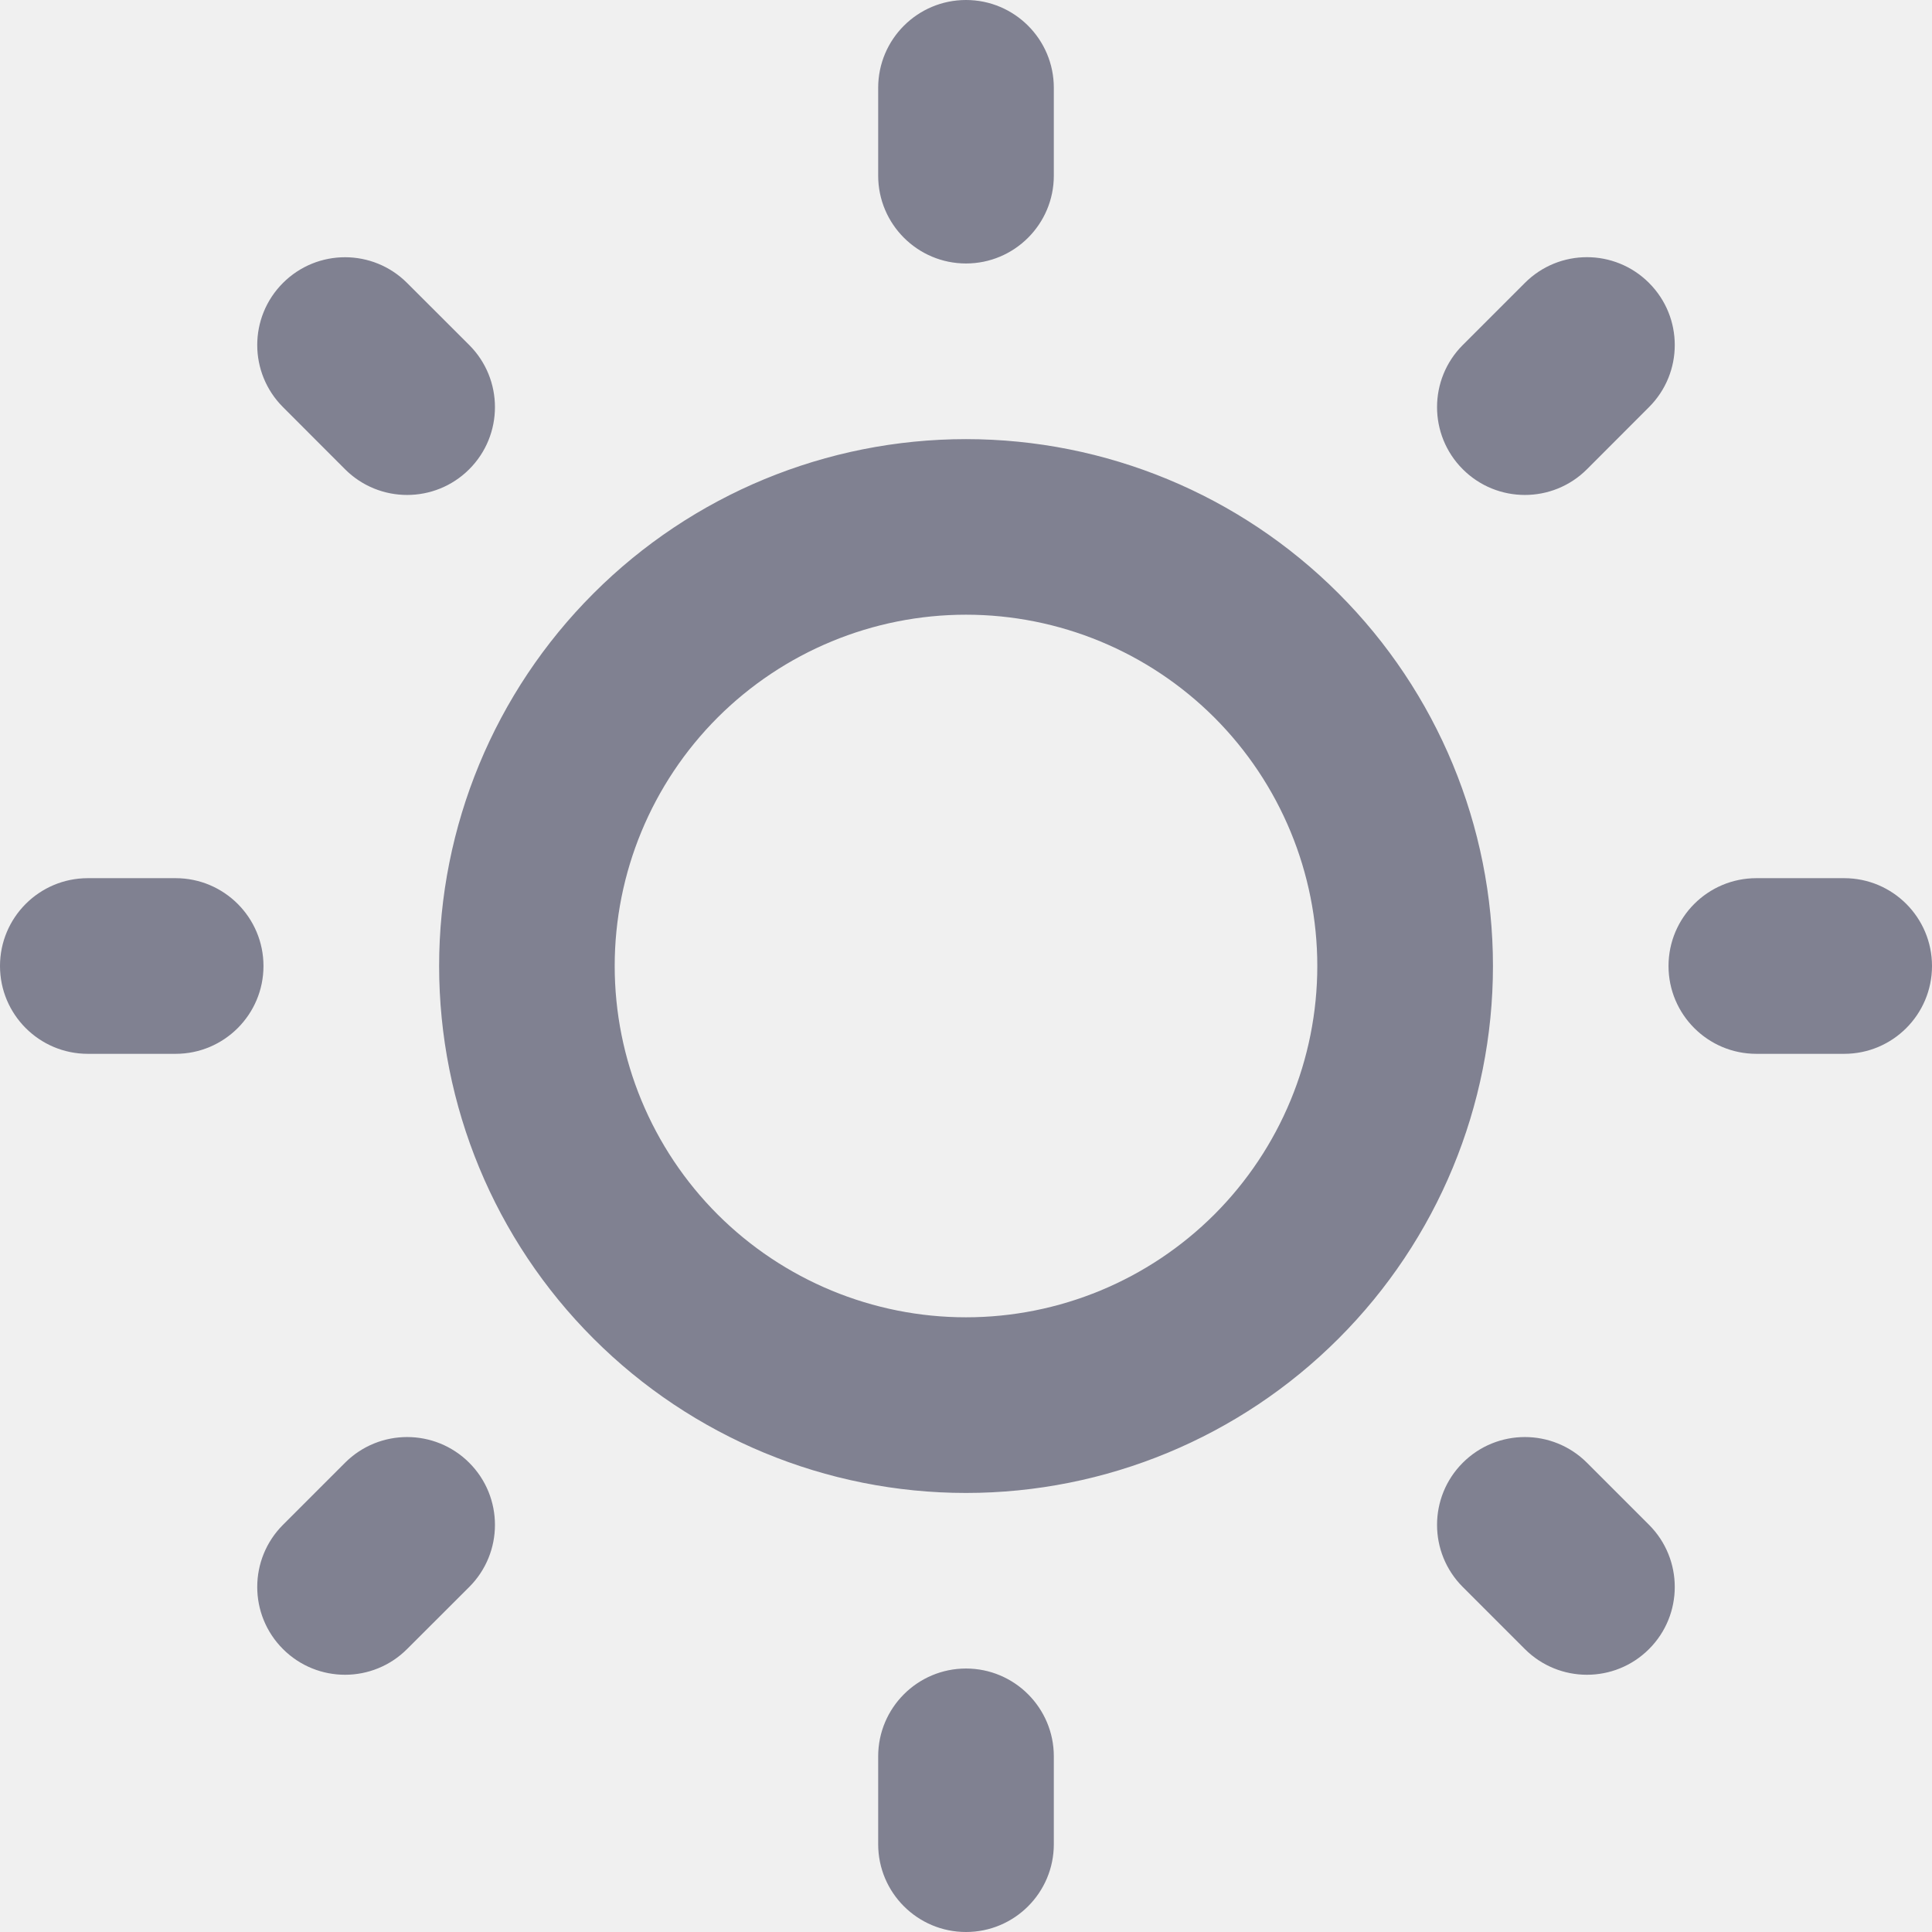
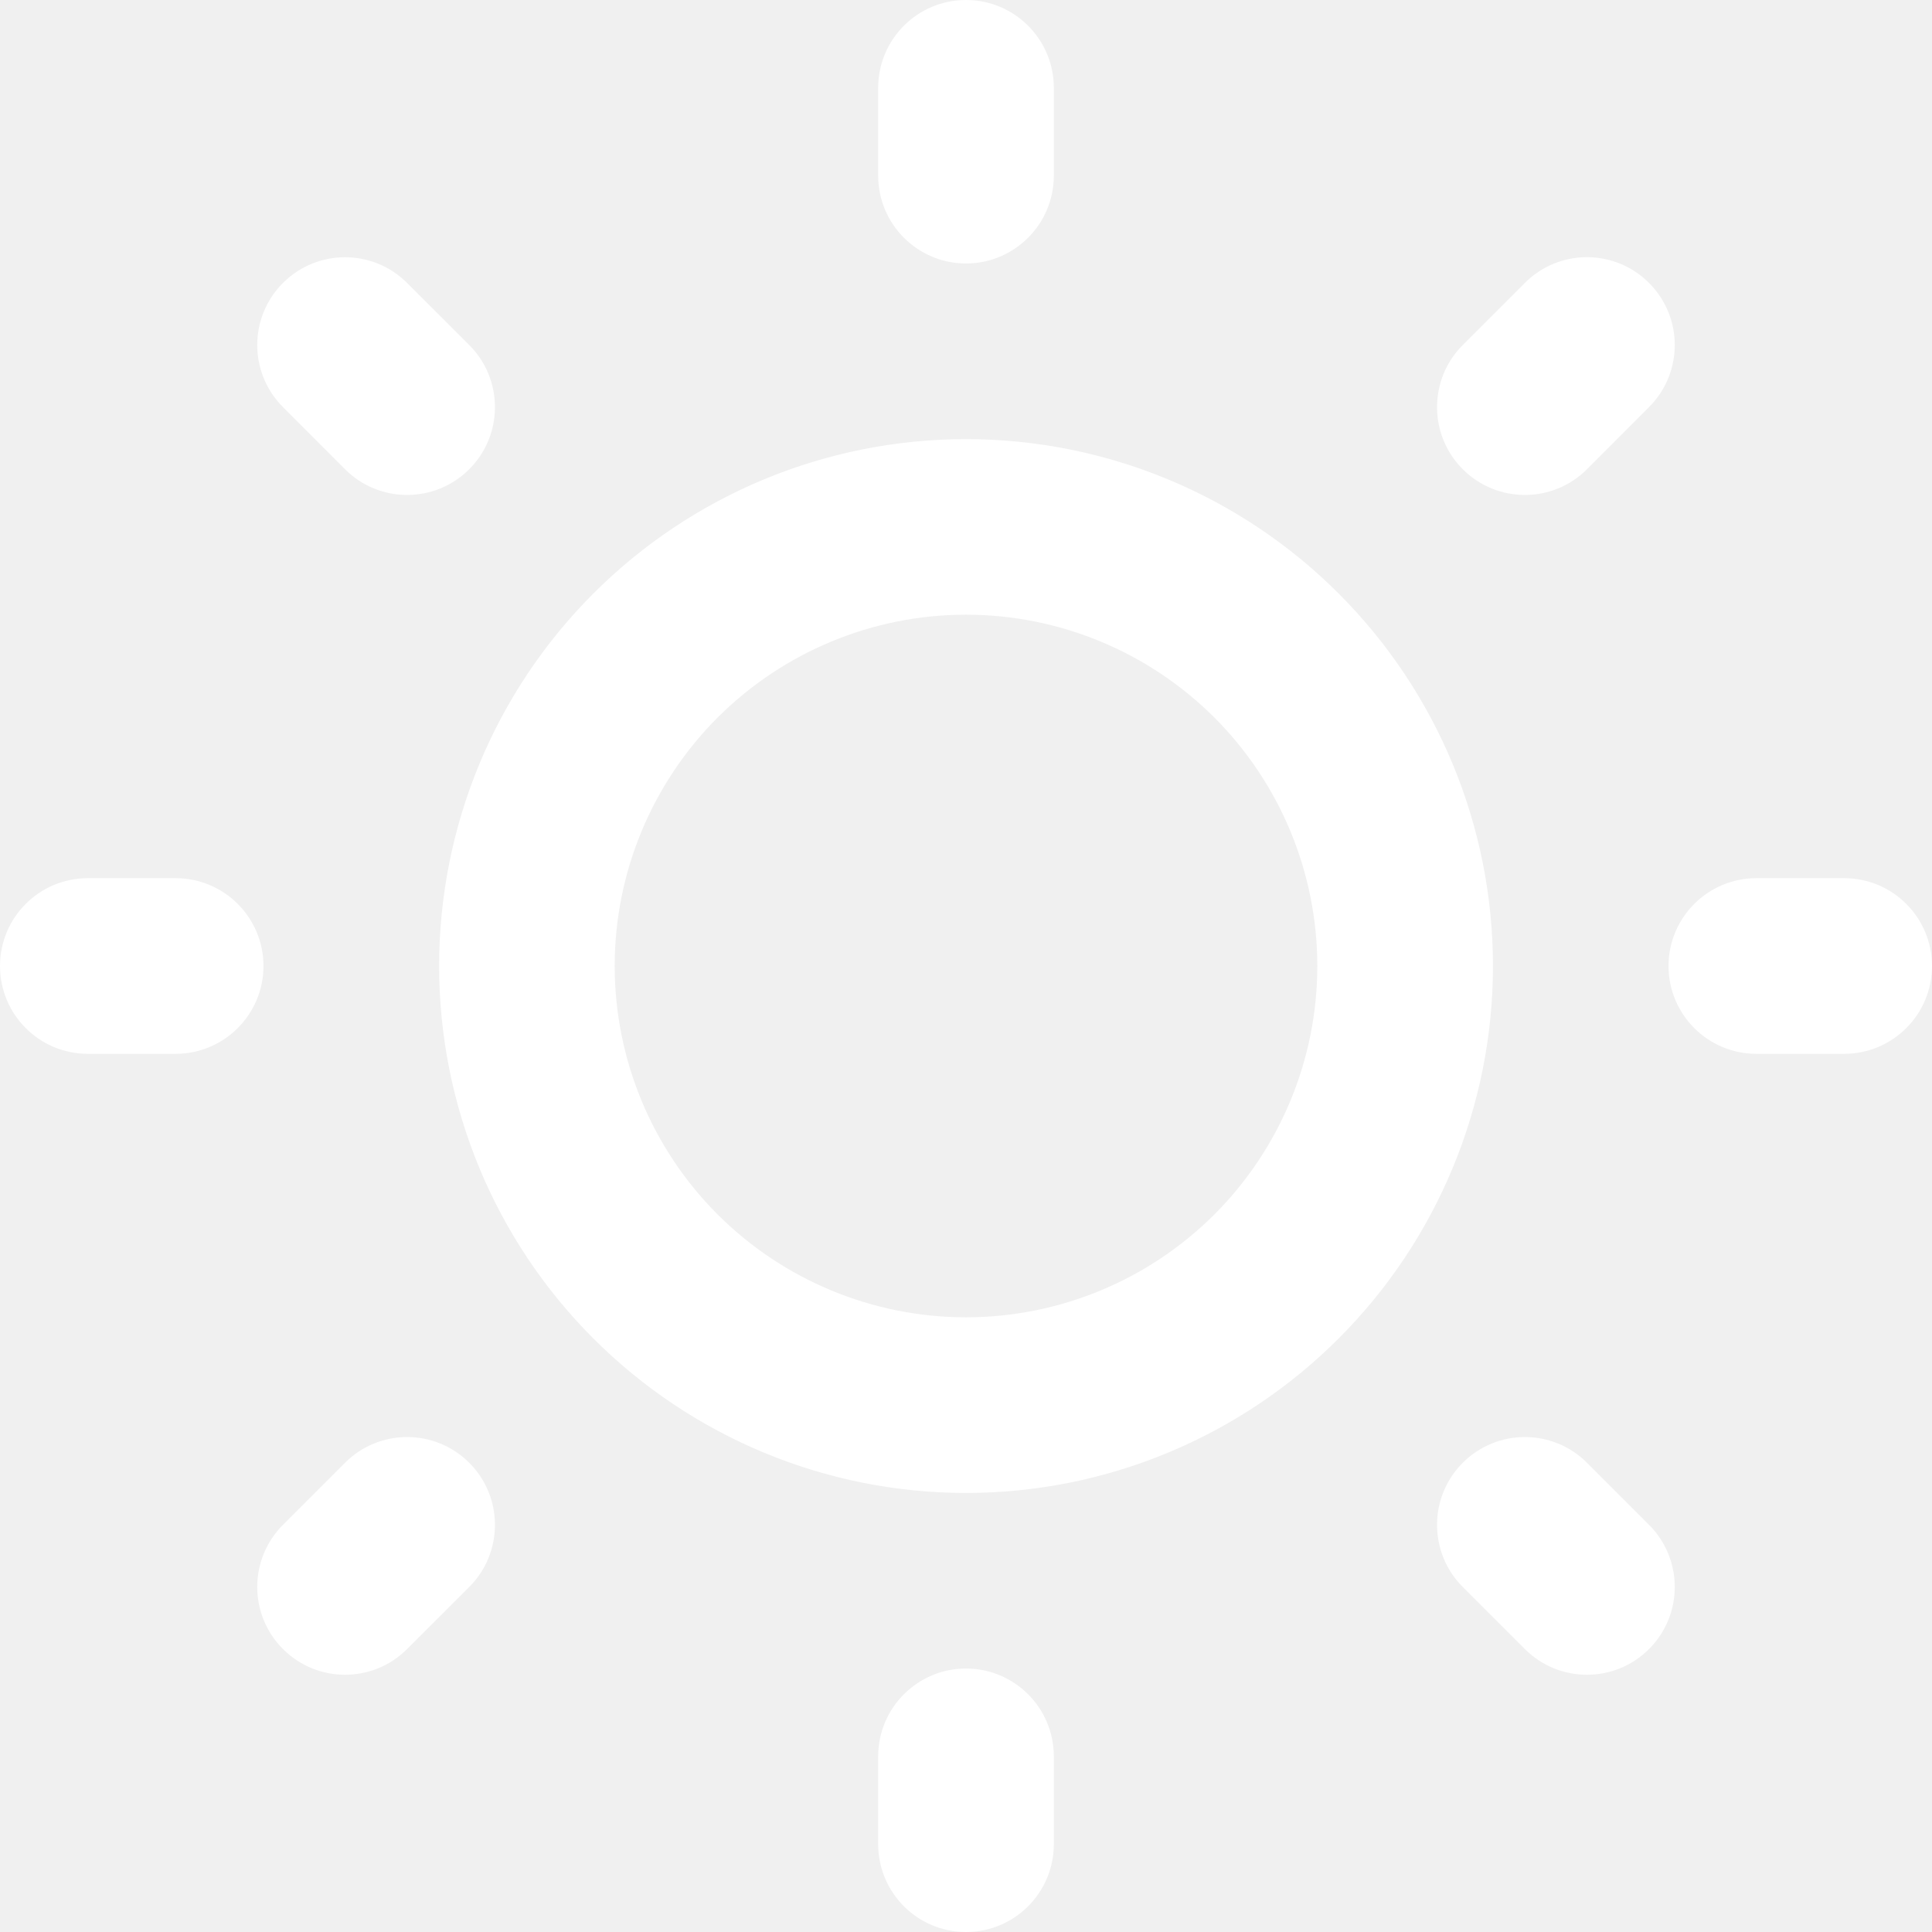
<svg xmlns="http://www.w3.org/2000/svg" width="24" height="24" viewBox="0 0 24 24" fill="none">
-   <path d="M12 18.546C10.264 18.546 8.599 17.856 7.372 16.628C6.144 15.401 5.455 13.736 5.455 12C5.455 10.264 6.144 8.599 7.372 7.372C8.599 6.144 10.264 5.455 12 5.455C13.736 5.455 15.401 6.144 16.628 7.372C17.856 8.599 18.546 10.264 18.546 12C18.546 13.736 17.856 15.401 16.628 16.628C15.401 17.856 13.736 18.546 12 18.546ZM12 16.364C13.157 16.364 14.267 15.904 15.086 15.086C15.904 14.267 16.364 13.157 16.364 12C16.364 10.843 15.904 9.733 15.086 8.914C14.267 8.096 13.157 7.636 12 7.636C10.843 7.636 9.733 8.096 8.914 8.914C8.096 9.733 7.636 10.843 7.636 12C7.636 13.157 8.096 14.267 8.914 15.086C9.733 15.904 10.843 16.364 12 16.364ZM10.909 1.091C10.909 0.488 11.398 0 12 0C12.602 0 13.091 0.488 13.091 1.091V2.182C13.091 2.784 12.602 3.273 12 3.273C11.398 3.273 10.909 2.784 10.909 2.182V1.091ZM10.909 21.818C10.909 21.216 11.398 20.727 12 20.727C12.602 20.727 13.091 21.216 13.091 21.818V22.909C13.091 23.512 12.602 24 12 24C11.398 24 10.909 23.512 10.909 22.909V21.818ZM3.515 5.057C3.089 4.631 3.089 3.941 3.515 3.515C3.941 3.089 4.631 3.089 5.057 3.515L5.829 4.286C6.255 4.712 6.255 5.403 5.829 5.829C5.403 6.255 4.712 6.255 4.286 5.829L3.515 5.057ZM18.171 19.714C17.745 19.288 17.745 18.597 18.171 18.171C18.597 17.745 19.288 17.745 19.714 18.171L20.485 18.942C20.911 19.369 20.911 20.059 20.485 20.485C20.059 20.911 19.369 20.911 18.942 20.485L18.171 19.714ZM18.942 3.515C19.368 3.088 20.059 3.088 20.485 3.515C20.911 3.941 20.911 4.631 20.485 5.057L19.714 5.829C19.288 6.255 18.597 6.255 18.171 5.829C17.745 5.403 17.745 4.712 18.171 4.286L18.942 3.515ZM4.286 18.171C4.712 17.745 5.403 17.745 5.829 18.171C6.255 18.597 6.255 19.288 5.829 19.714L5.057 20.485C4.631 20.911 3.941 20.911 3.515 20.485C3.089 20.059 3.089 19.369 3.515 18.942L4.286 18.171ZM22.909 10.909C23.512 10.909 24 11.398 24 12C24 12.602 23.512 13.091 22.909 13.091H21.818C21.216 13.091 20.727 12.602 20.727 12C20.727 11.398 21.216 10.909 21.818 10.909H22.909ZM2.182 10.909C2.784 10.909 3.273 11.398 3.273 12C3.273 12.602 2.784 13.091 2.182 13.091H1.091C0.488 13.091 0 12.602 0 12C0 11.398 0.488 10.909 1.091 10.909H2.182Z" fill="#808191" />
+   <path d="M12 18.546C10.264 18.546 8.599 17.856 7.372 16.628C6.144 15.401 5.455 13.736 5.455 12C5.455 10.264 6.144 8.599 7.372 7.372C8.599 6.144 10.264 5.455 12 5.455C13.736 5.455 15.401 6.144 16.628 7.372C17.856 8.599 18.546 10.264 18.546 12C18.546 13.736 17.856 15.401 16.628 16.628C15.401 17.856 13.736 18.546 12 18.546ZM12 16.364C13.157 16.364 14.267 15.904 15.086 15.086C15.904 14.267 16.364 13.157 16.364 12C16.364 10.843 15.904 9.733 15.086 8.914C14.267 8.096 13.157 7.636 12 7.636C10.843 7.636 9.733 8.096 8.914 8.914C8.096 9.733 7.636 10.843 7.636 12C7.636 13.157 8.096 14.267 8.914 15.086C9.733 15.904 10.843 16.364 12 16.364ZM10.909 1.091C10.909 0.488 11.398 0 12 0C12.602 0 13.091 0.488 13.091 1.091V2.182C13.091 2.784 12.602 3.273 12 3.273C11.398 3.273 10.909 2.784 10.909 2.182V1.091ZM10.909 21.818C10.909 21.216 11.398 20.727 12 20.727C12.602 20.727 13.091 21.216 13.091 21.818V22.909C13.091 23.512 12.602 24 12 24C11.398 24 10.909 23.512 10.909 22.909V21.818ZM3.515 5.057C3.089 4.631 3.089 3.941 3.515 3.515C3.941 3.089 4.631 3.089 5.057 3.515L5.829 4.286C6.255 4.712 6.255 5.403 5.829 5.829C5.403 6.255 4.712 6.255 4.286 5.829L3.515 5.057ZM18.171 19.714C17.745 19.288 17.745 18.597 18.171 18.171C18.597 17.745 19.288 17.745 19.714 18.171L20.485 18.942C20.911 19.369 20.911 20.059 20.485 20.485C20.059 20.911 19.369 20.911 18.942 20.485L18.171 19.714ZM18.942 3.515C19.368 3.088 20.059 3.088 20.485 3.515C20.911 3.941 20.911 4.631 20.485 5.057L19.714 5.829C19.288 6.255 18.597 6.255 18.171 5.829C17.745 5.403 17.745 4.712 18.171 4.286L18.942 3.515ZM4.286 18.171C4.712 17.745 5.403 17.745 5.829 18.171C6.255 18.597 6.255 19.288 5.829 19.714L5.057 20.485C4.631 20.911 3.941 20.911 3.515 20.485C3.089 20.059 3.089 19.369 3.515 18.942L4.286 18.171ZM22.909 10.909C23.512 10.909 24 11.398 24 12C24 12.602 23.512 13.091 22.909 13.091H21.818C21.216 13.091 20.727 12.602 20.727 12C20.727 11.398 21.216 10.909 21.818 10.909H22.909ZM2.182 10.909C2.784 10.909 3.273 11.398 3.273 12C3.273 12.602 2.784 13.091 2.182 13.091H1.091C0.488 13.091 0 12.602 0 12C0 11.398 0.488 10.909 1.091 10.909H2.182Z" fill="white" />
</svg>
